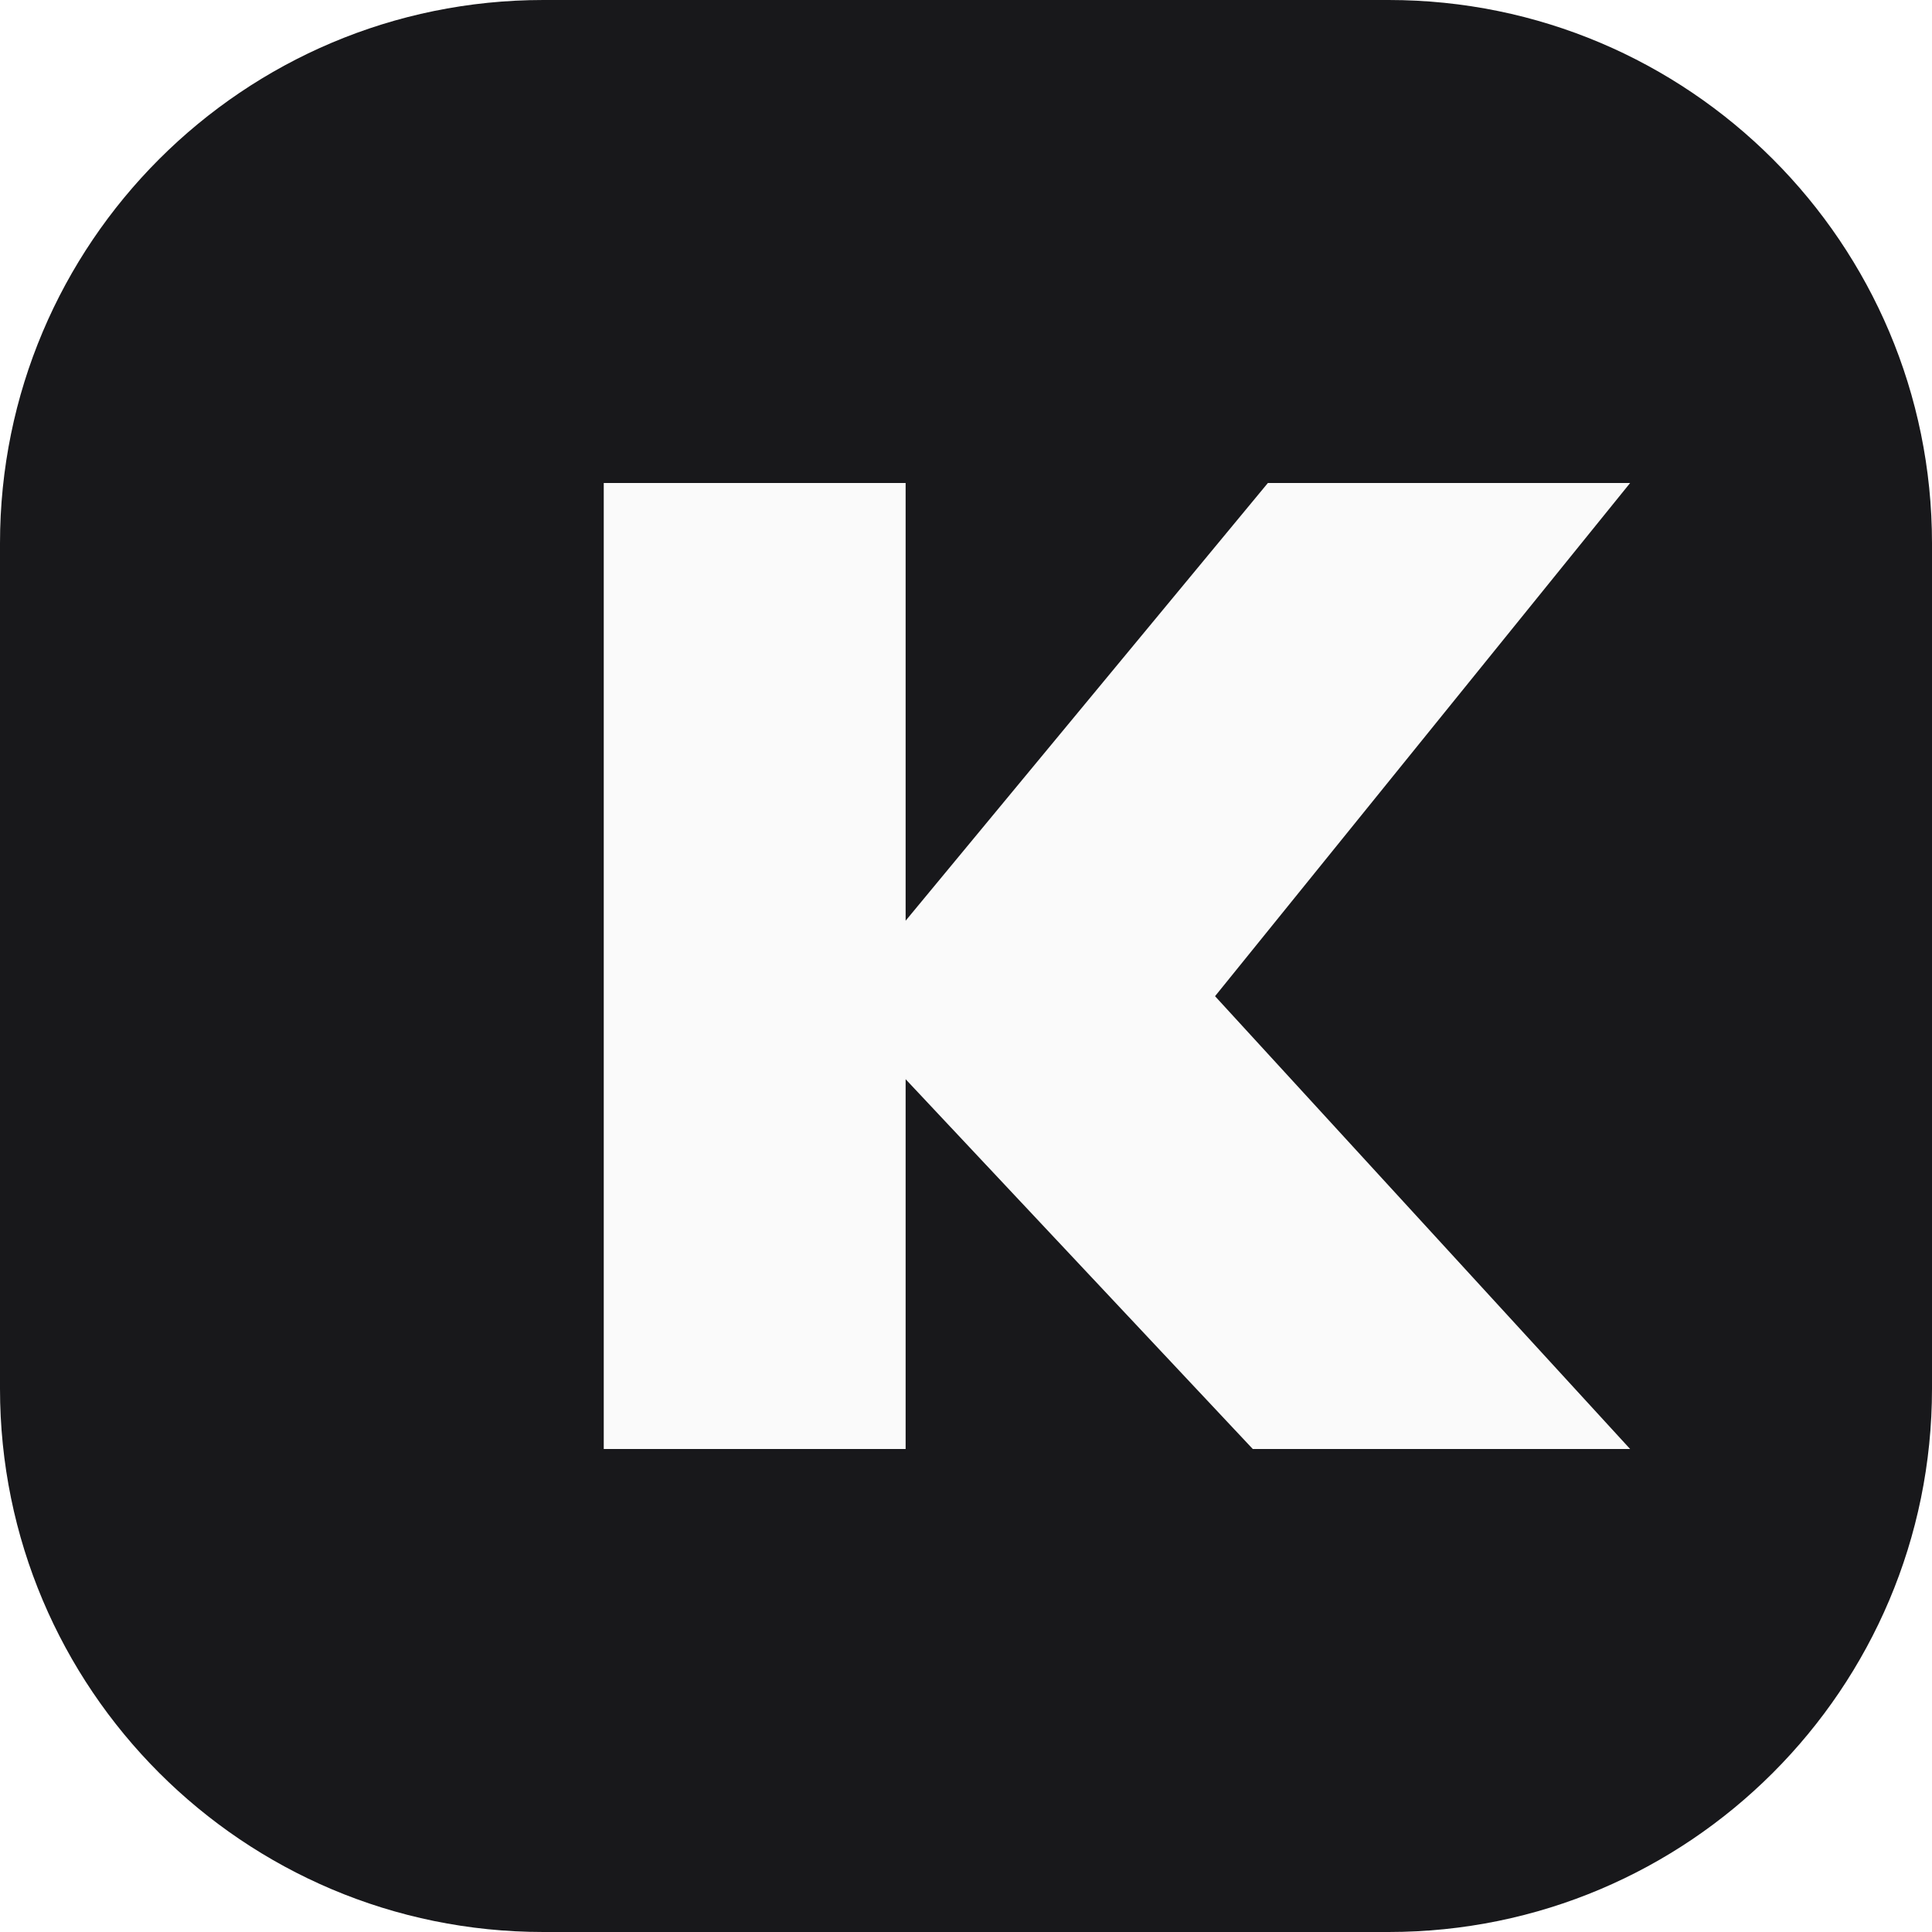
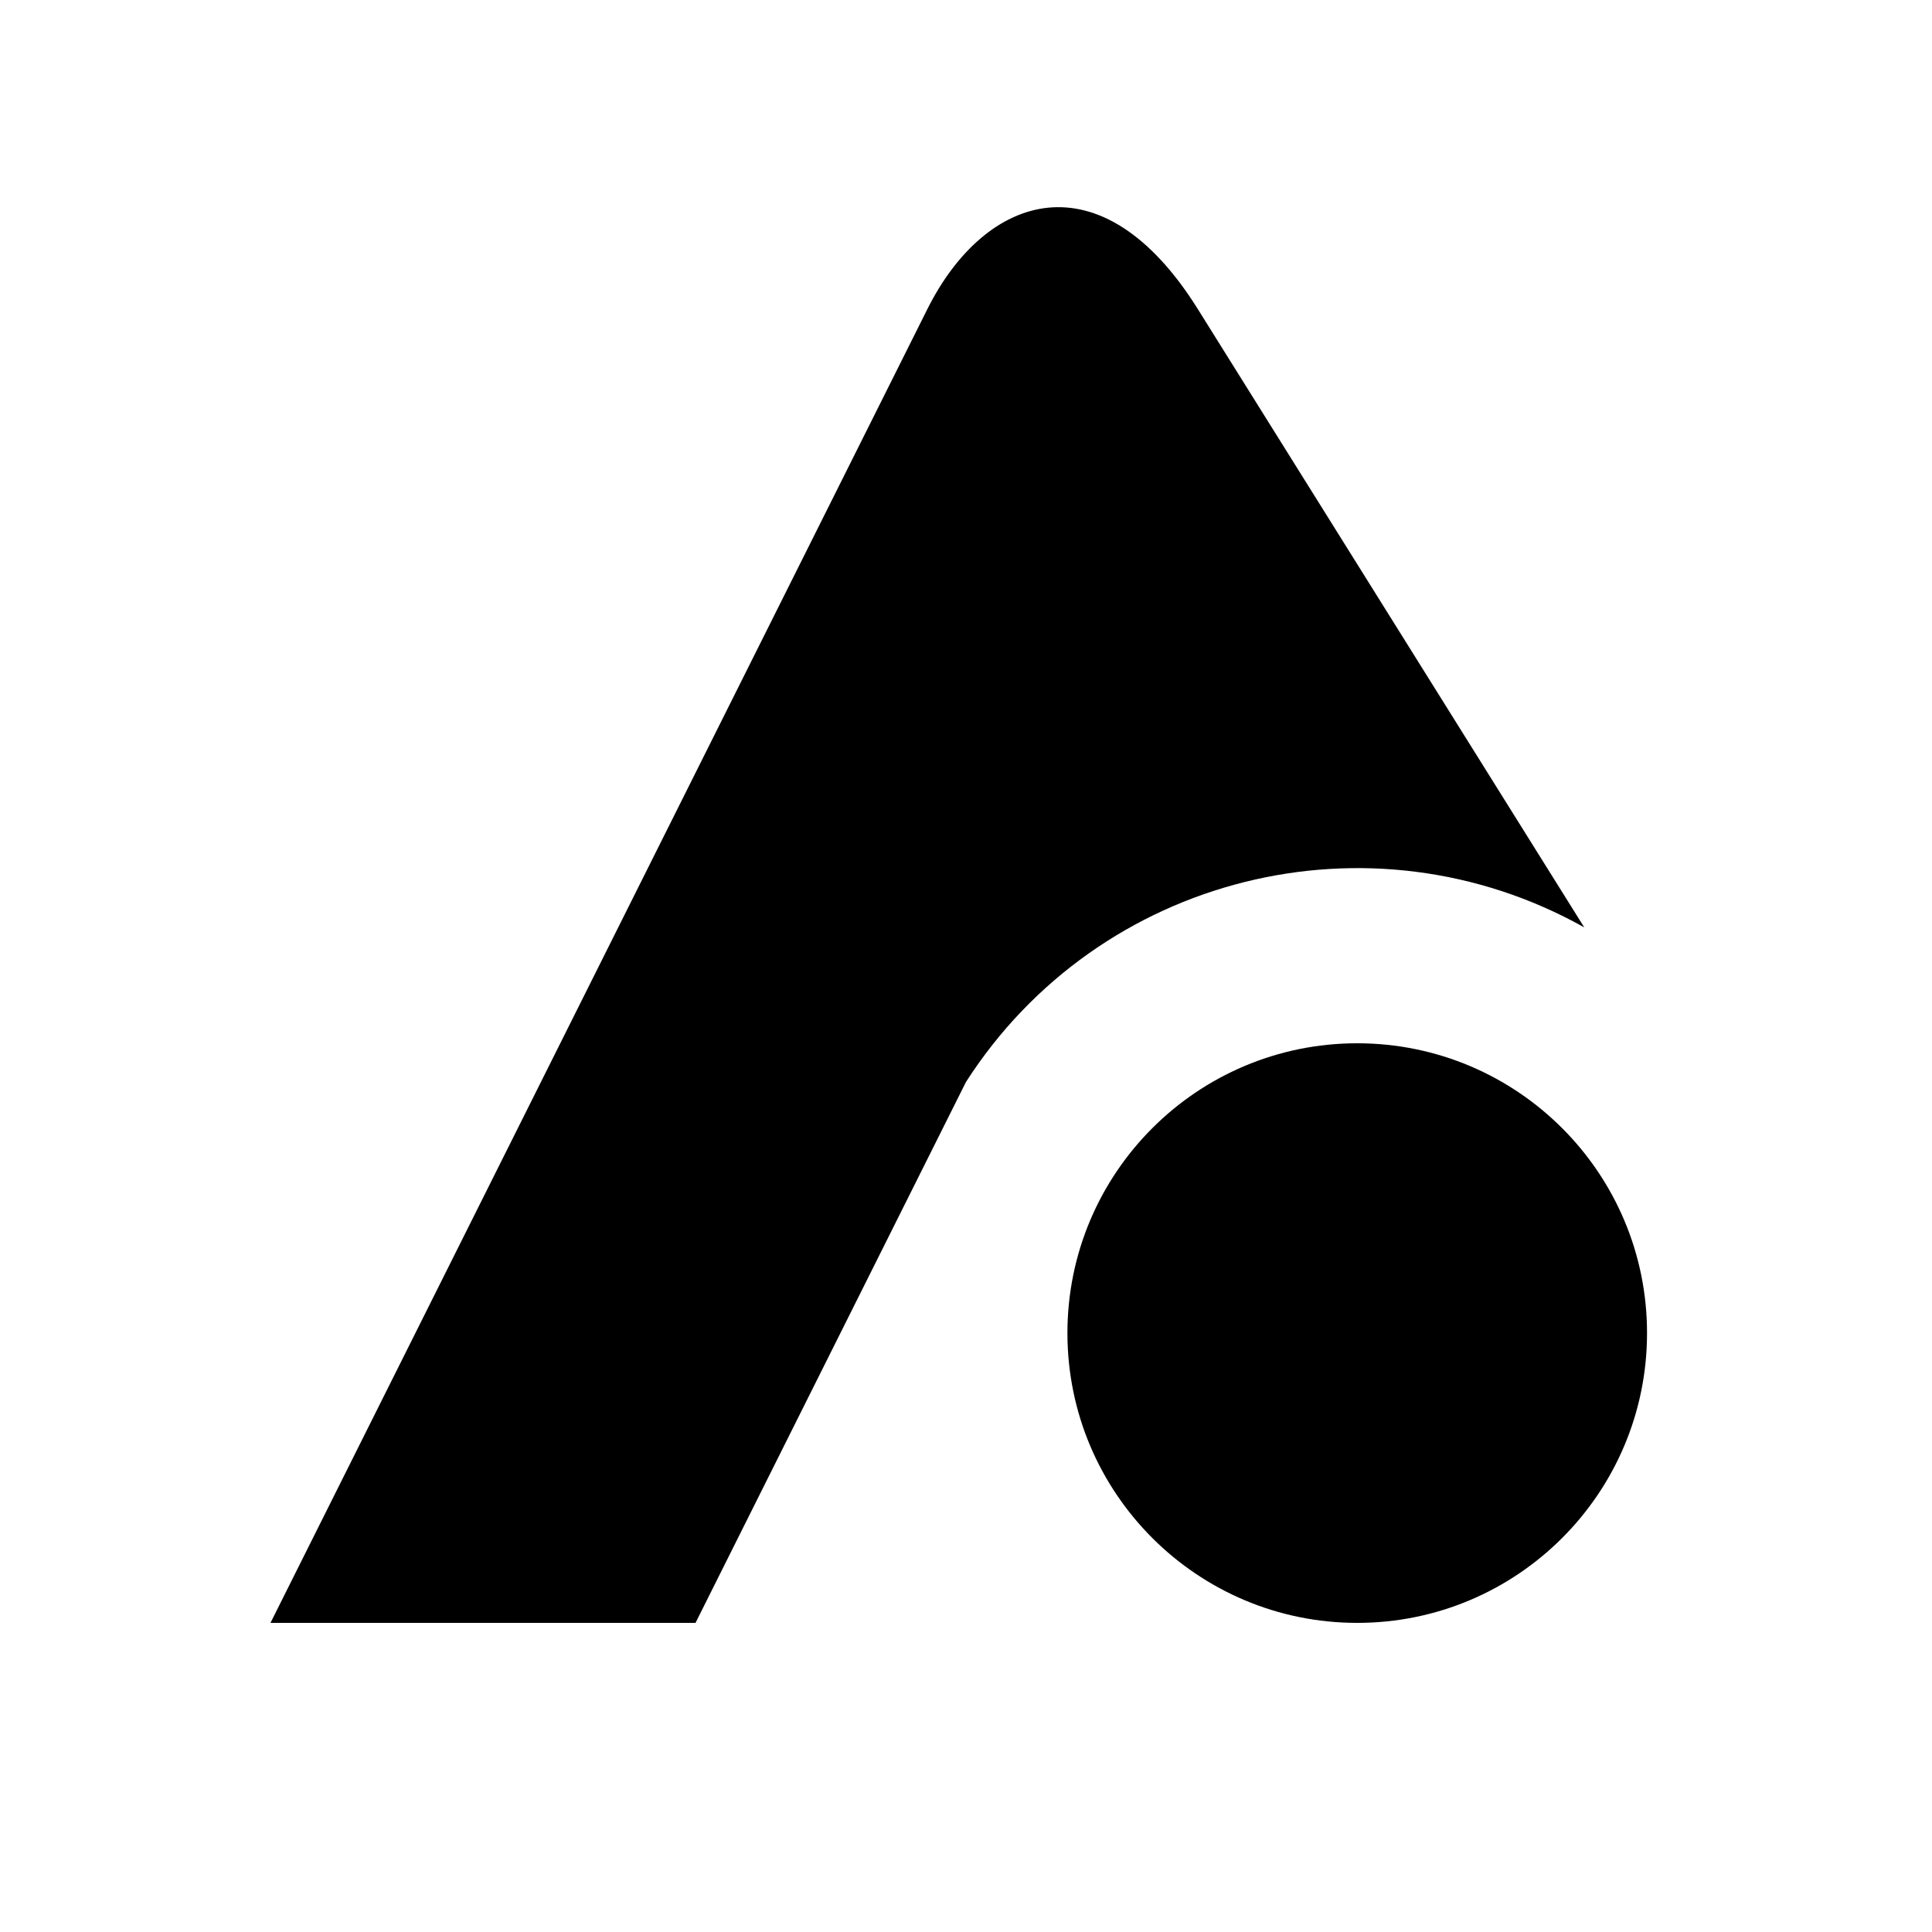
- <svg xmlns="http://www.w3.org/2000/svg" viewBox="0 0 64 64" fill="none">
-   <rect width="64" height="64" rx="18" fill="#18181b" />
-   <path d="M20 16h10v14.5L42 16h12L40.25 33 54 48H41.5L30 35.75V48H20V16z" fill="#fafafa" />
+ <svg xmlns="http://www.w3.org/2000/svg" viewBox="0 0 500 500" width="100%" height="100%">
+   <path d="M 70 420            L 240 80            C 255 50, 285 40, 310 80            L 410 240            A 120.32 120.32 0 0 0 250 280            L 180 420            Z" fill="#000000" />
+   <circle cx="351.25" cy="345" r="75" fill="#000000" />
</svg>
